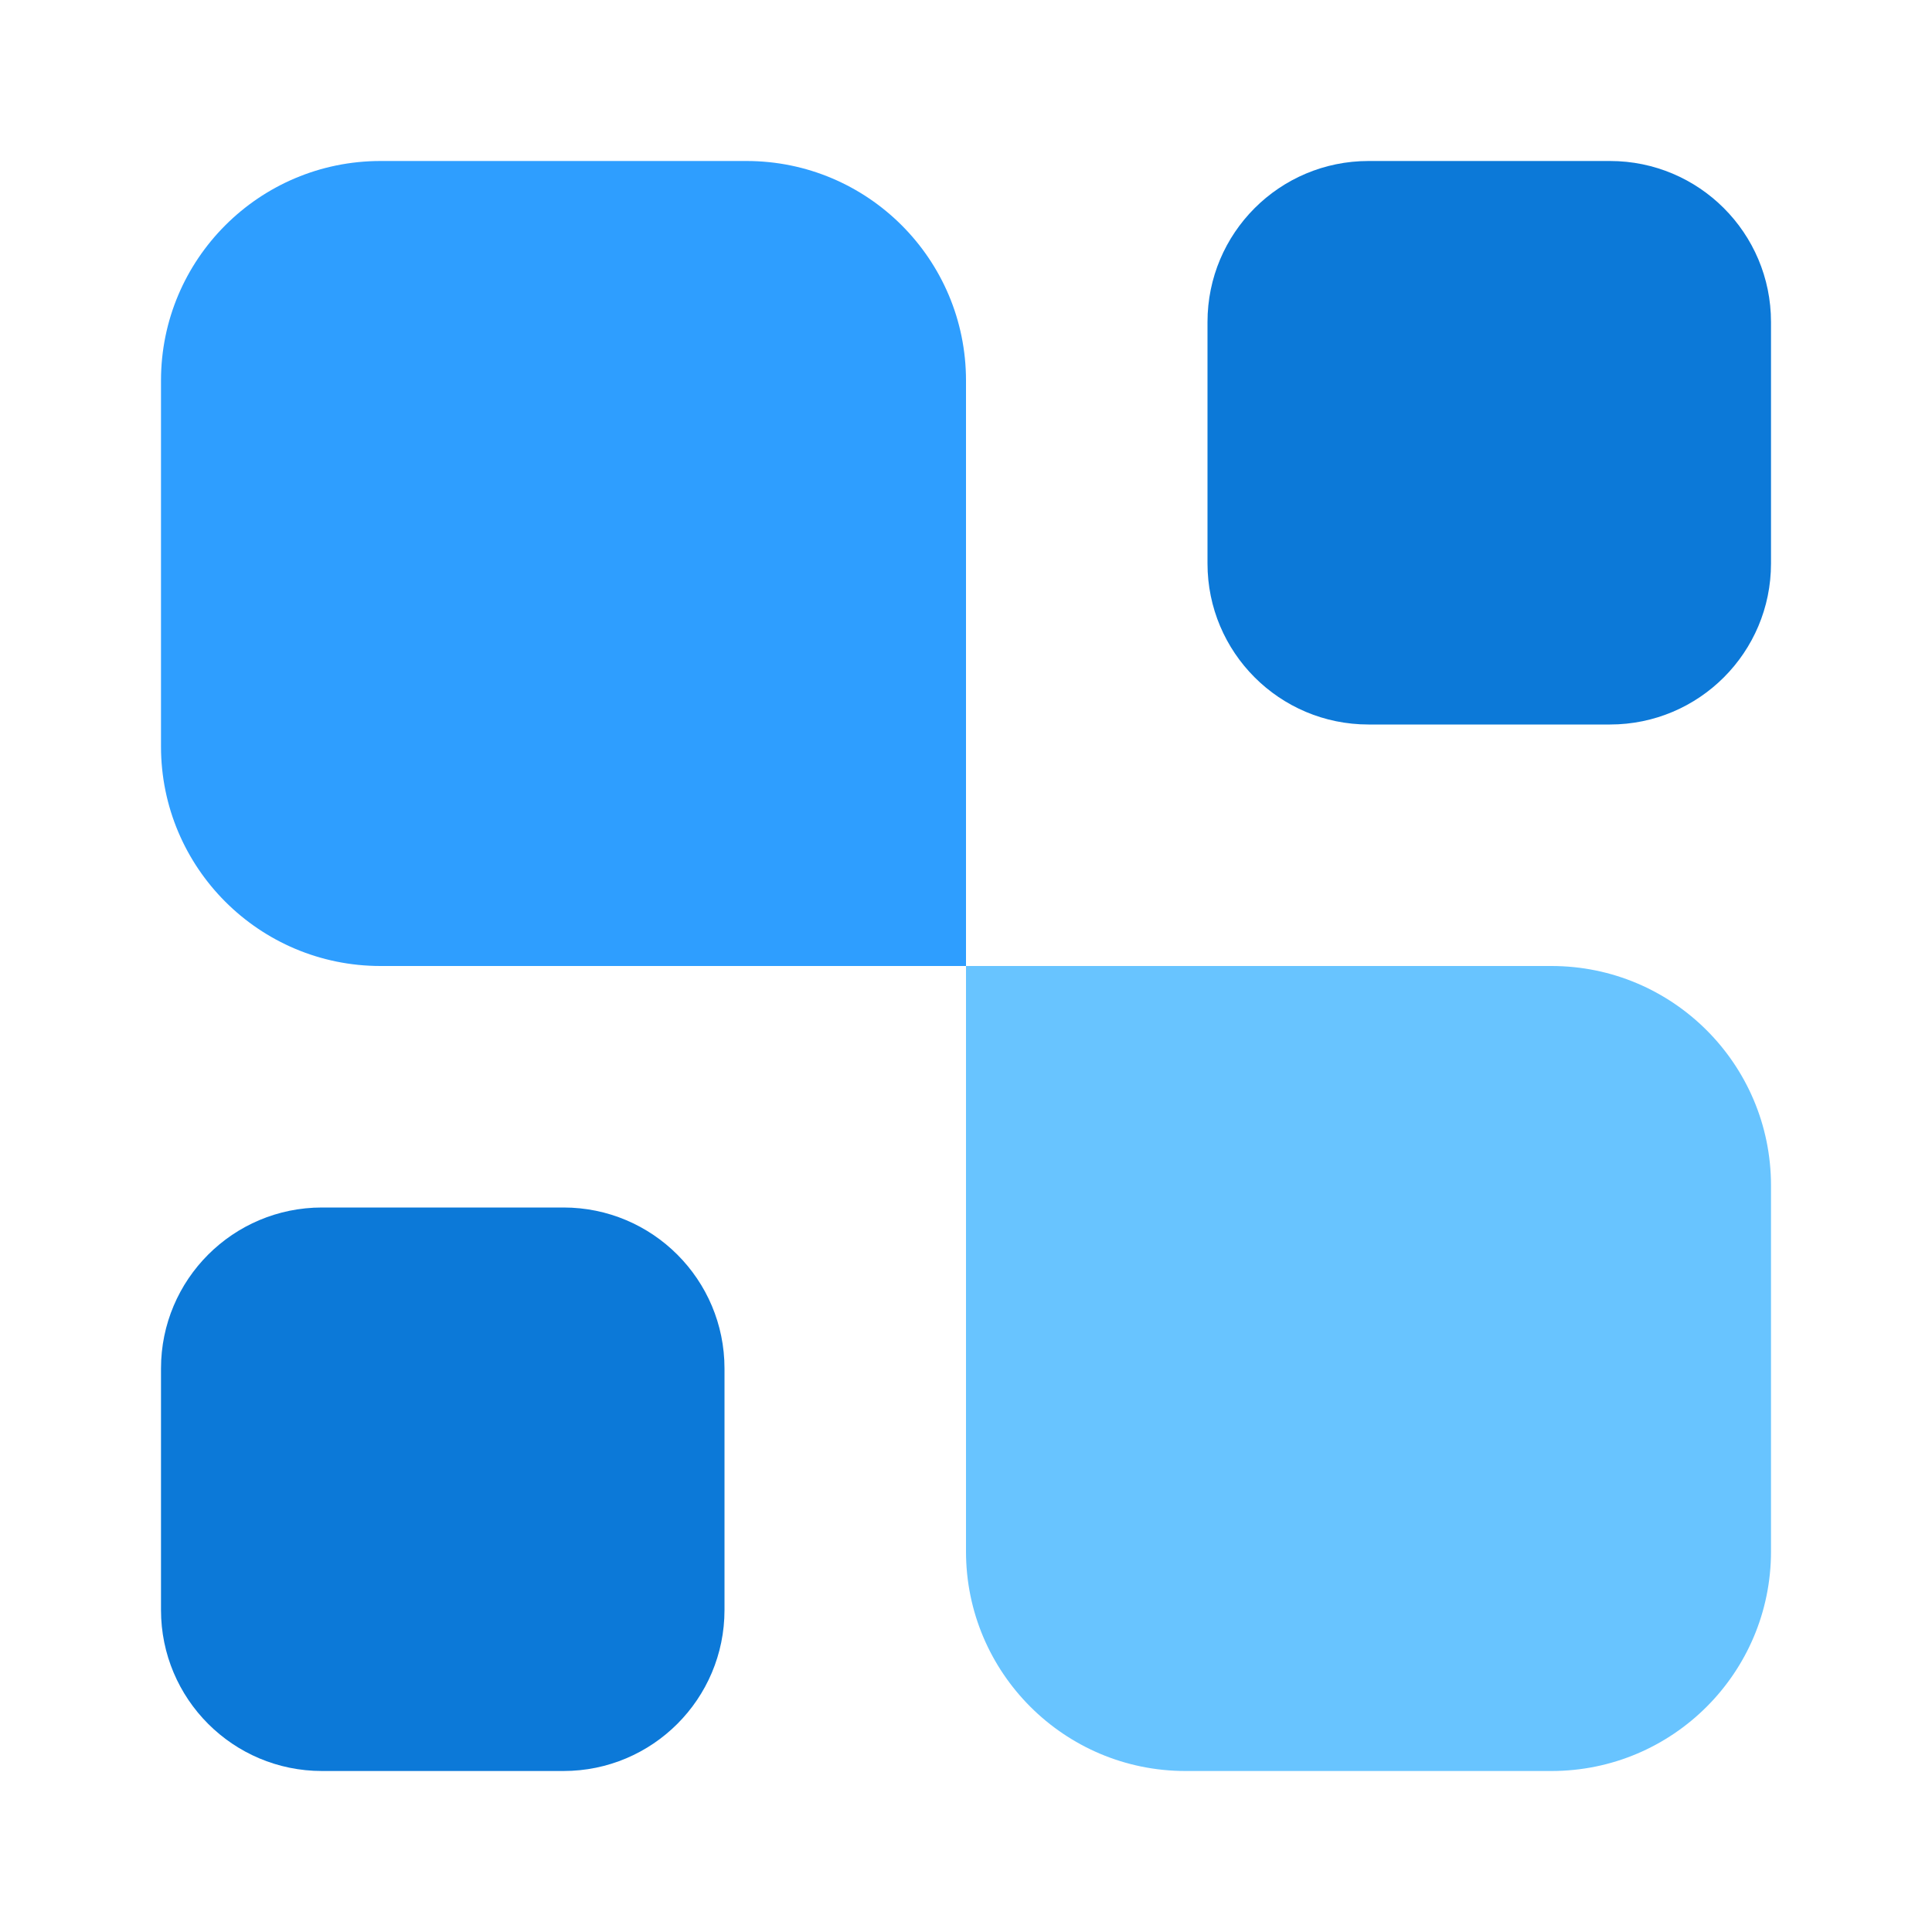
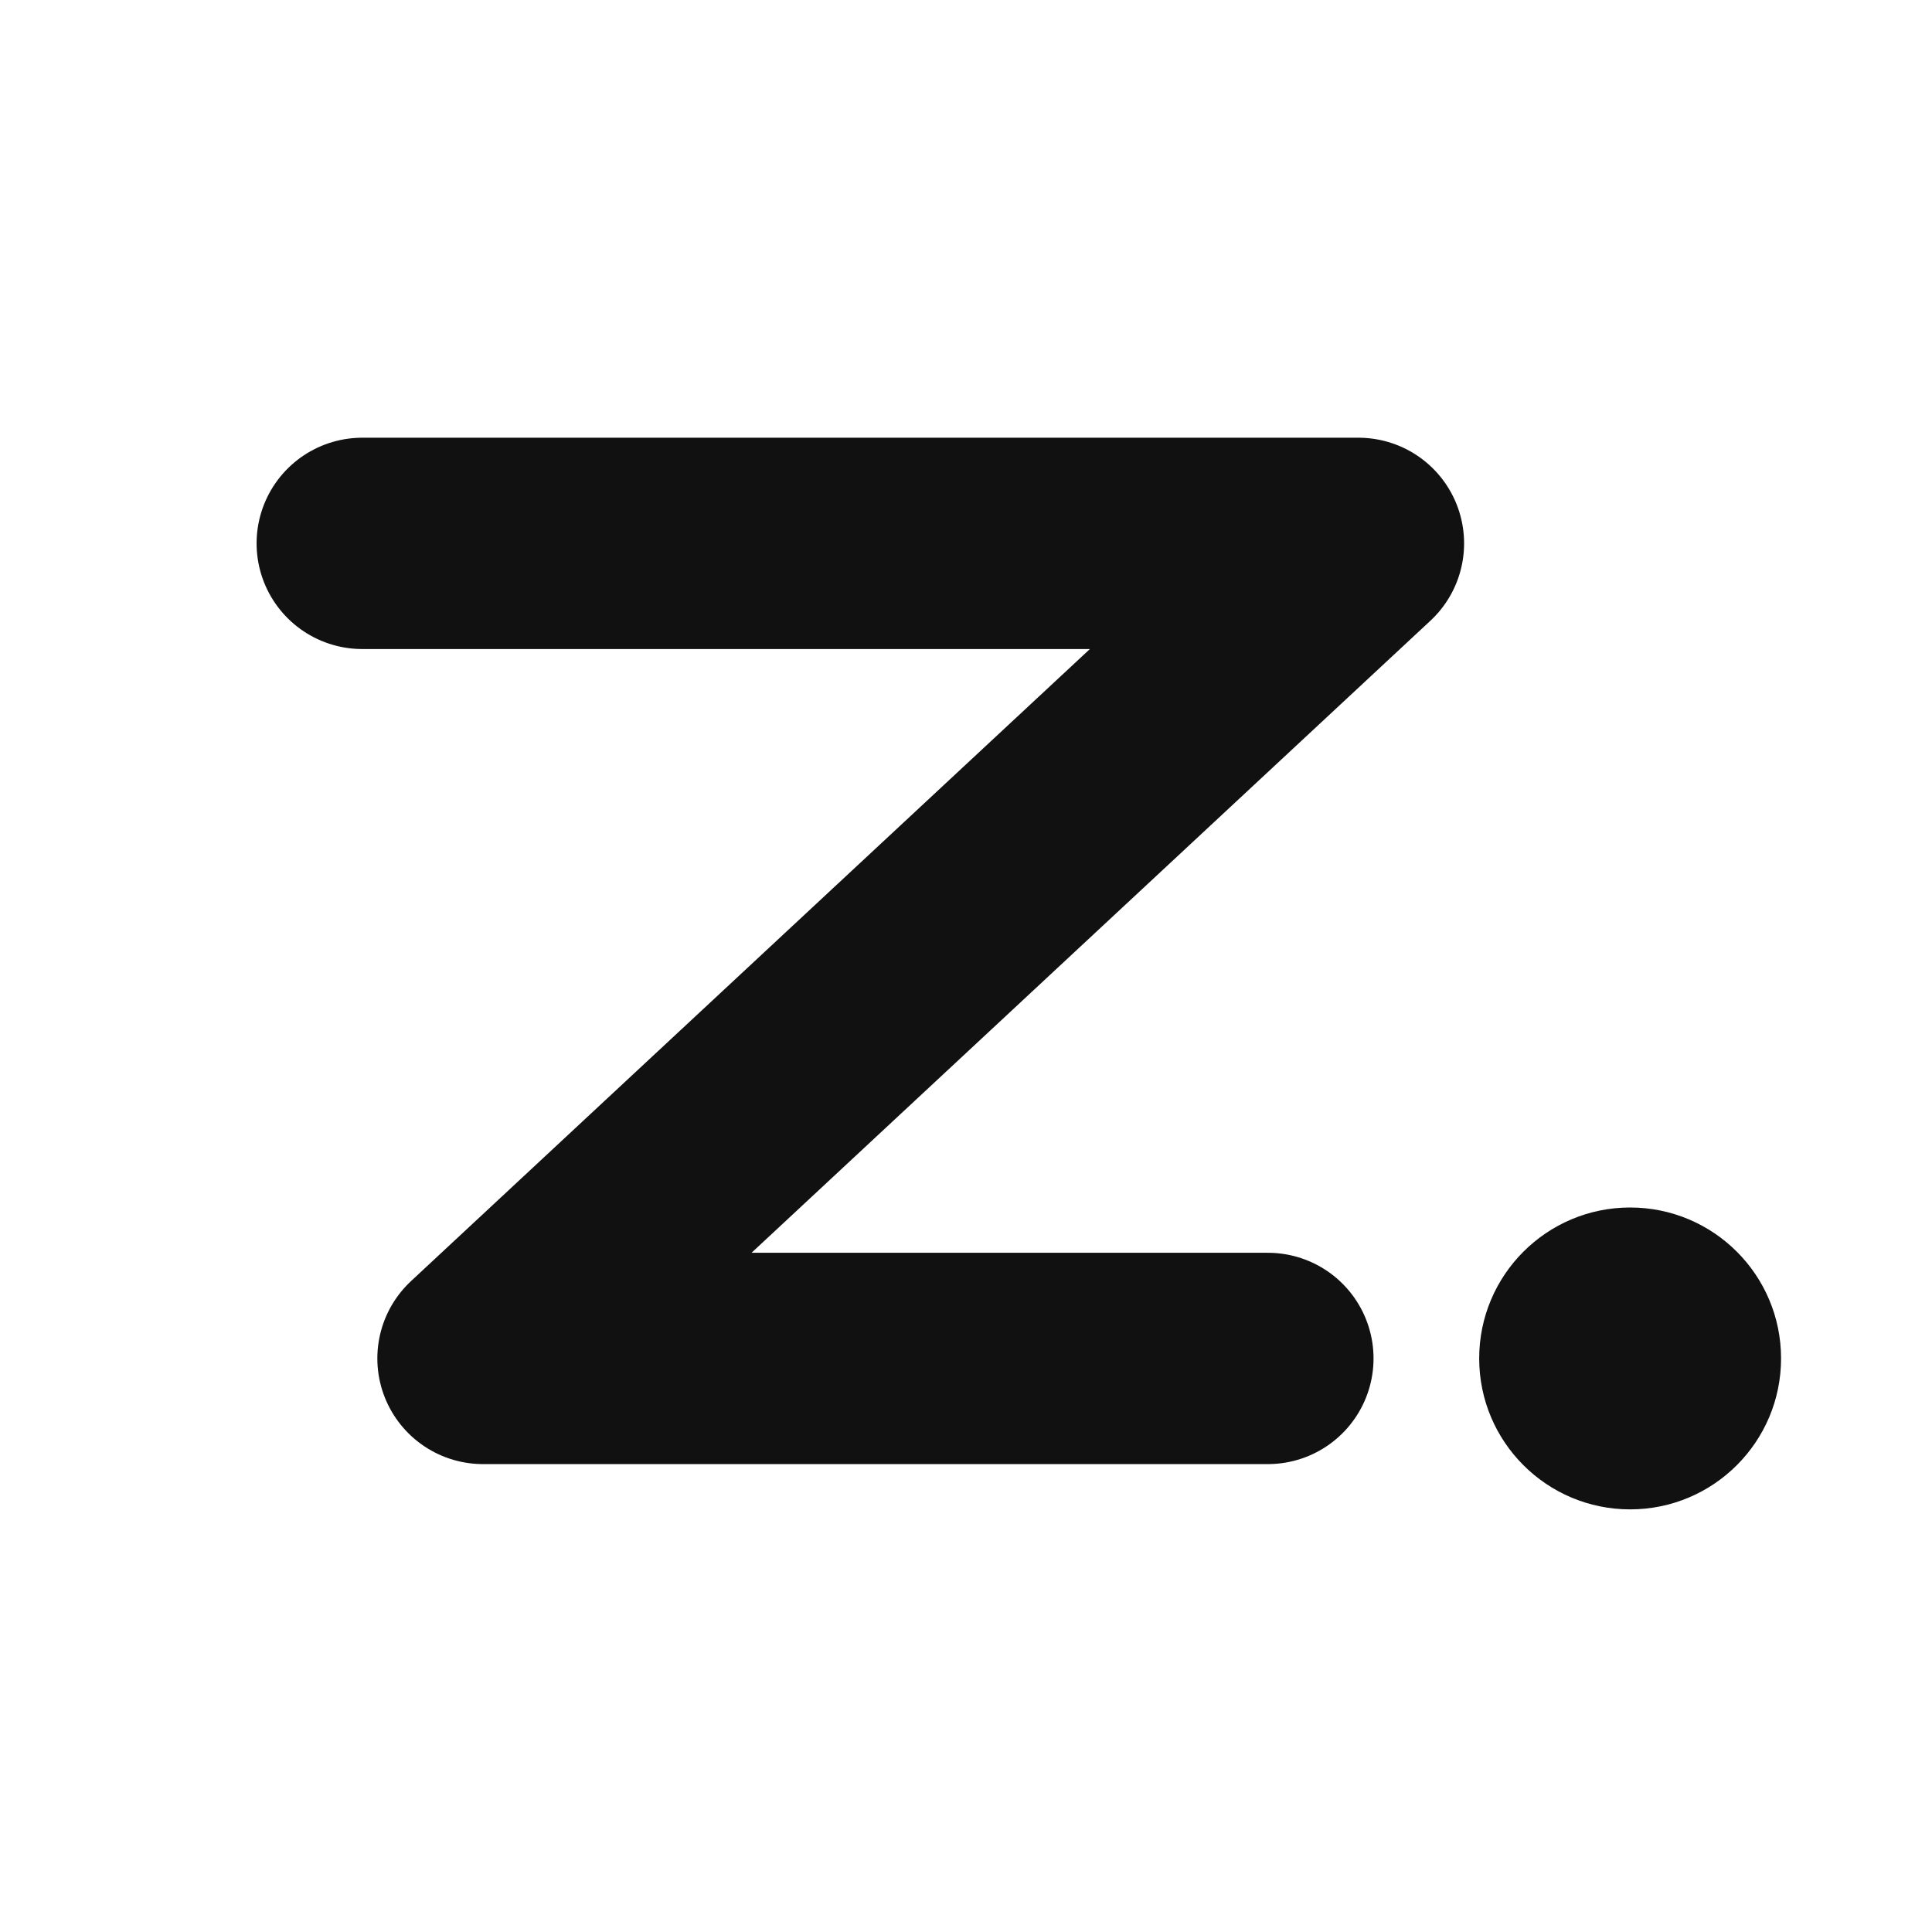
- <svg xmlns="http://www.w3.org/2000/svg" width="24" height="24" viewBox="0 0 24 24" fill="none">
-   <path d="M22 19.273C22 20.779 20.779 22 19.273 22H14.727C13.221 22 12 20.779 12 19.273V12H19.273C20.779 12 22 13.221 22 14.727V19.273Z" fill="#68C4FF" />
-   <path d="M20 2C21.105 2 22 2.895 22 4V7C22 8.105 21.105 9 20 9H17C15.895 9 15 8.105 15 7V4C15 2.895 15.895 2 17 2H20Z" fill="#0C79D8" />
-   <path d="M7 15C8.105 15 9 15.895 9 17V20C9 21.105 8.105 22 7 22H4C2.895 22 2 21.105 2 20V17C2 15.895 2.895 15 4 15H7Z" fill="#0C79D8" />
-   <path d="M12 12H4.727C3.221 12 2 10.779 2 9.273V4.727C2 3.221 3.221 2 4.727 2H9.273C10.779 2 12 3.221 12 4.727V12Z" fill="#2E9EFF" />
+ <svg xmlns="http://www.w3.org/2000/svg" viewBox="0 0 64 64" fill="none">
+   <path d="M12 18h33L16 45h26" />
+   <circle cx="54" cy="45" r="5" />
+   <style>
+ 		path {
+ 			stroke: #111;
+ 			stroke-width: 7;
+ 			stroke-linecap: round;
+ 			stroke-linejoin: round;
+ 		}
+ 		circle { fill: #111; }
+ 		@media (prefers-color-scheme: dark) {
+ 			path { stroke: #eee; }
+ 			circle { fill: #eee; }
+ 		}
+ 	</style>
</svg>
